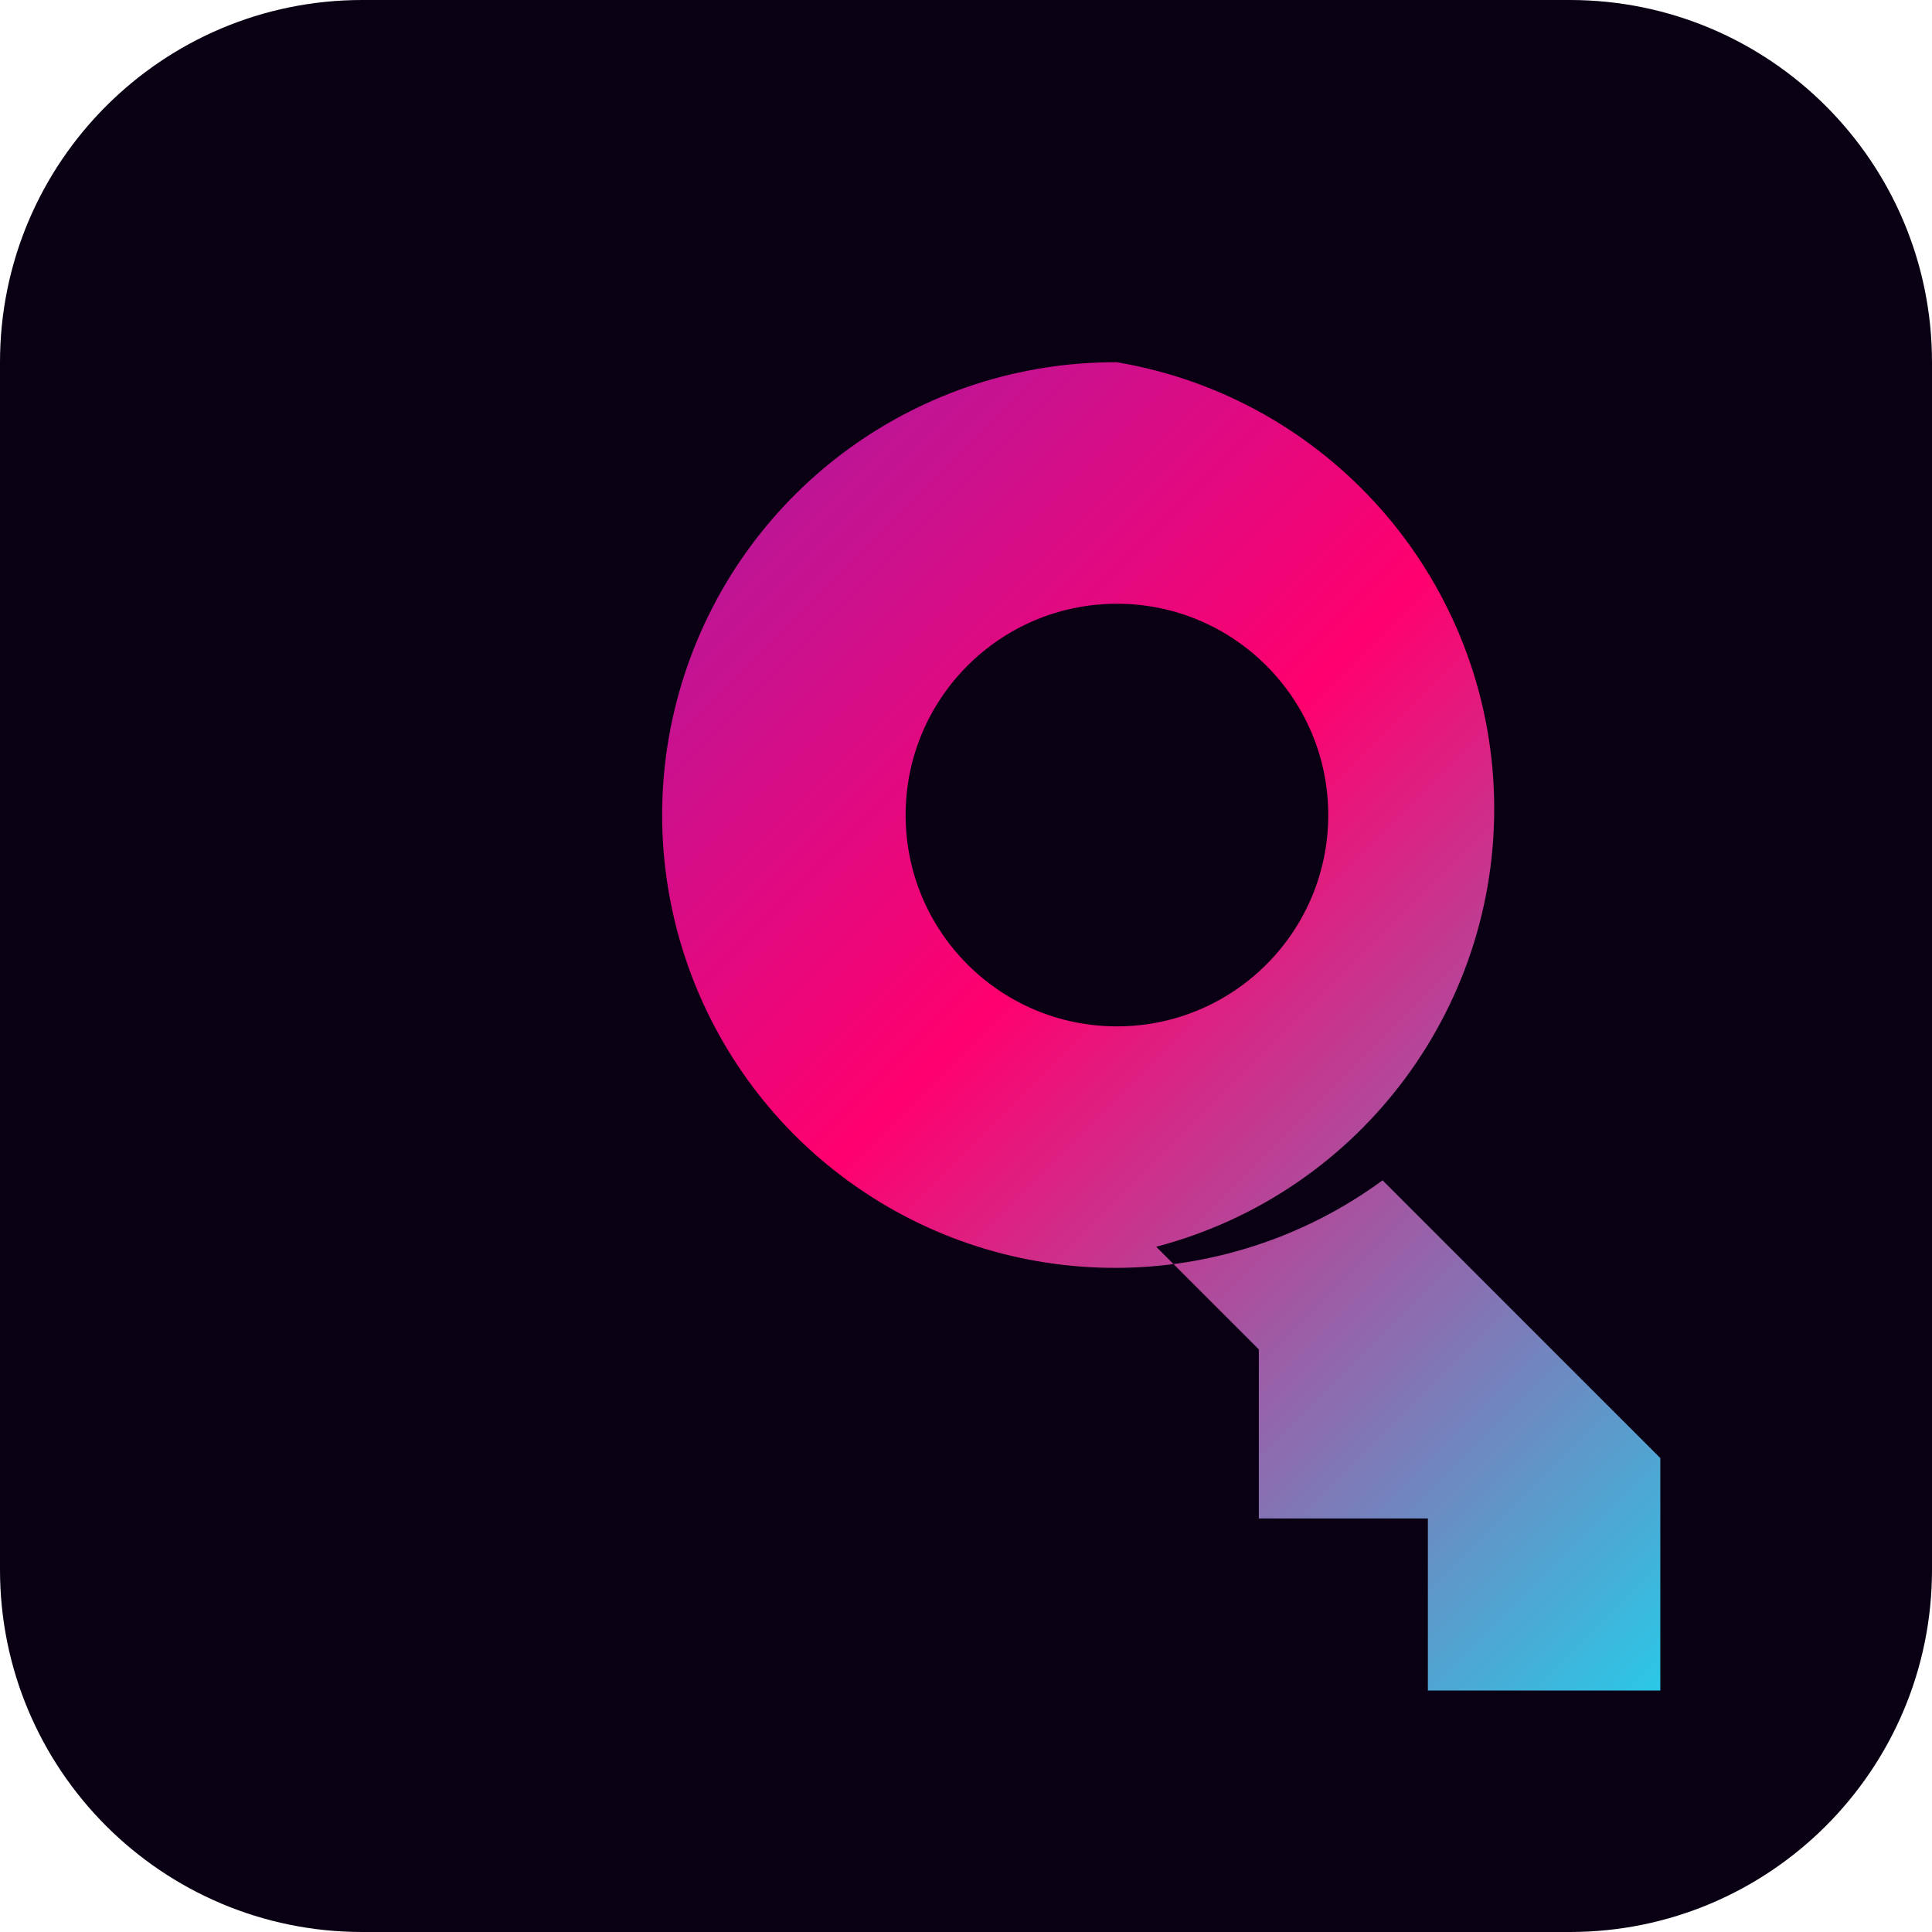
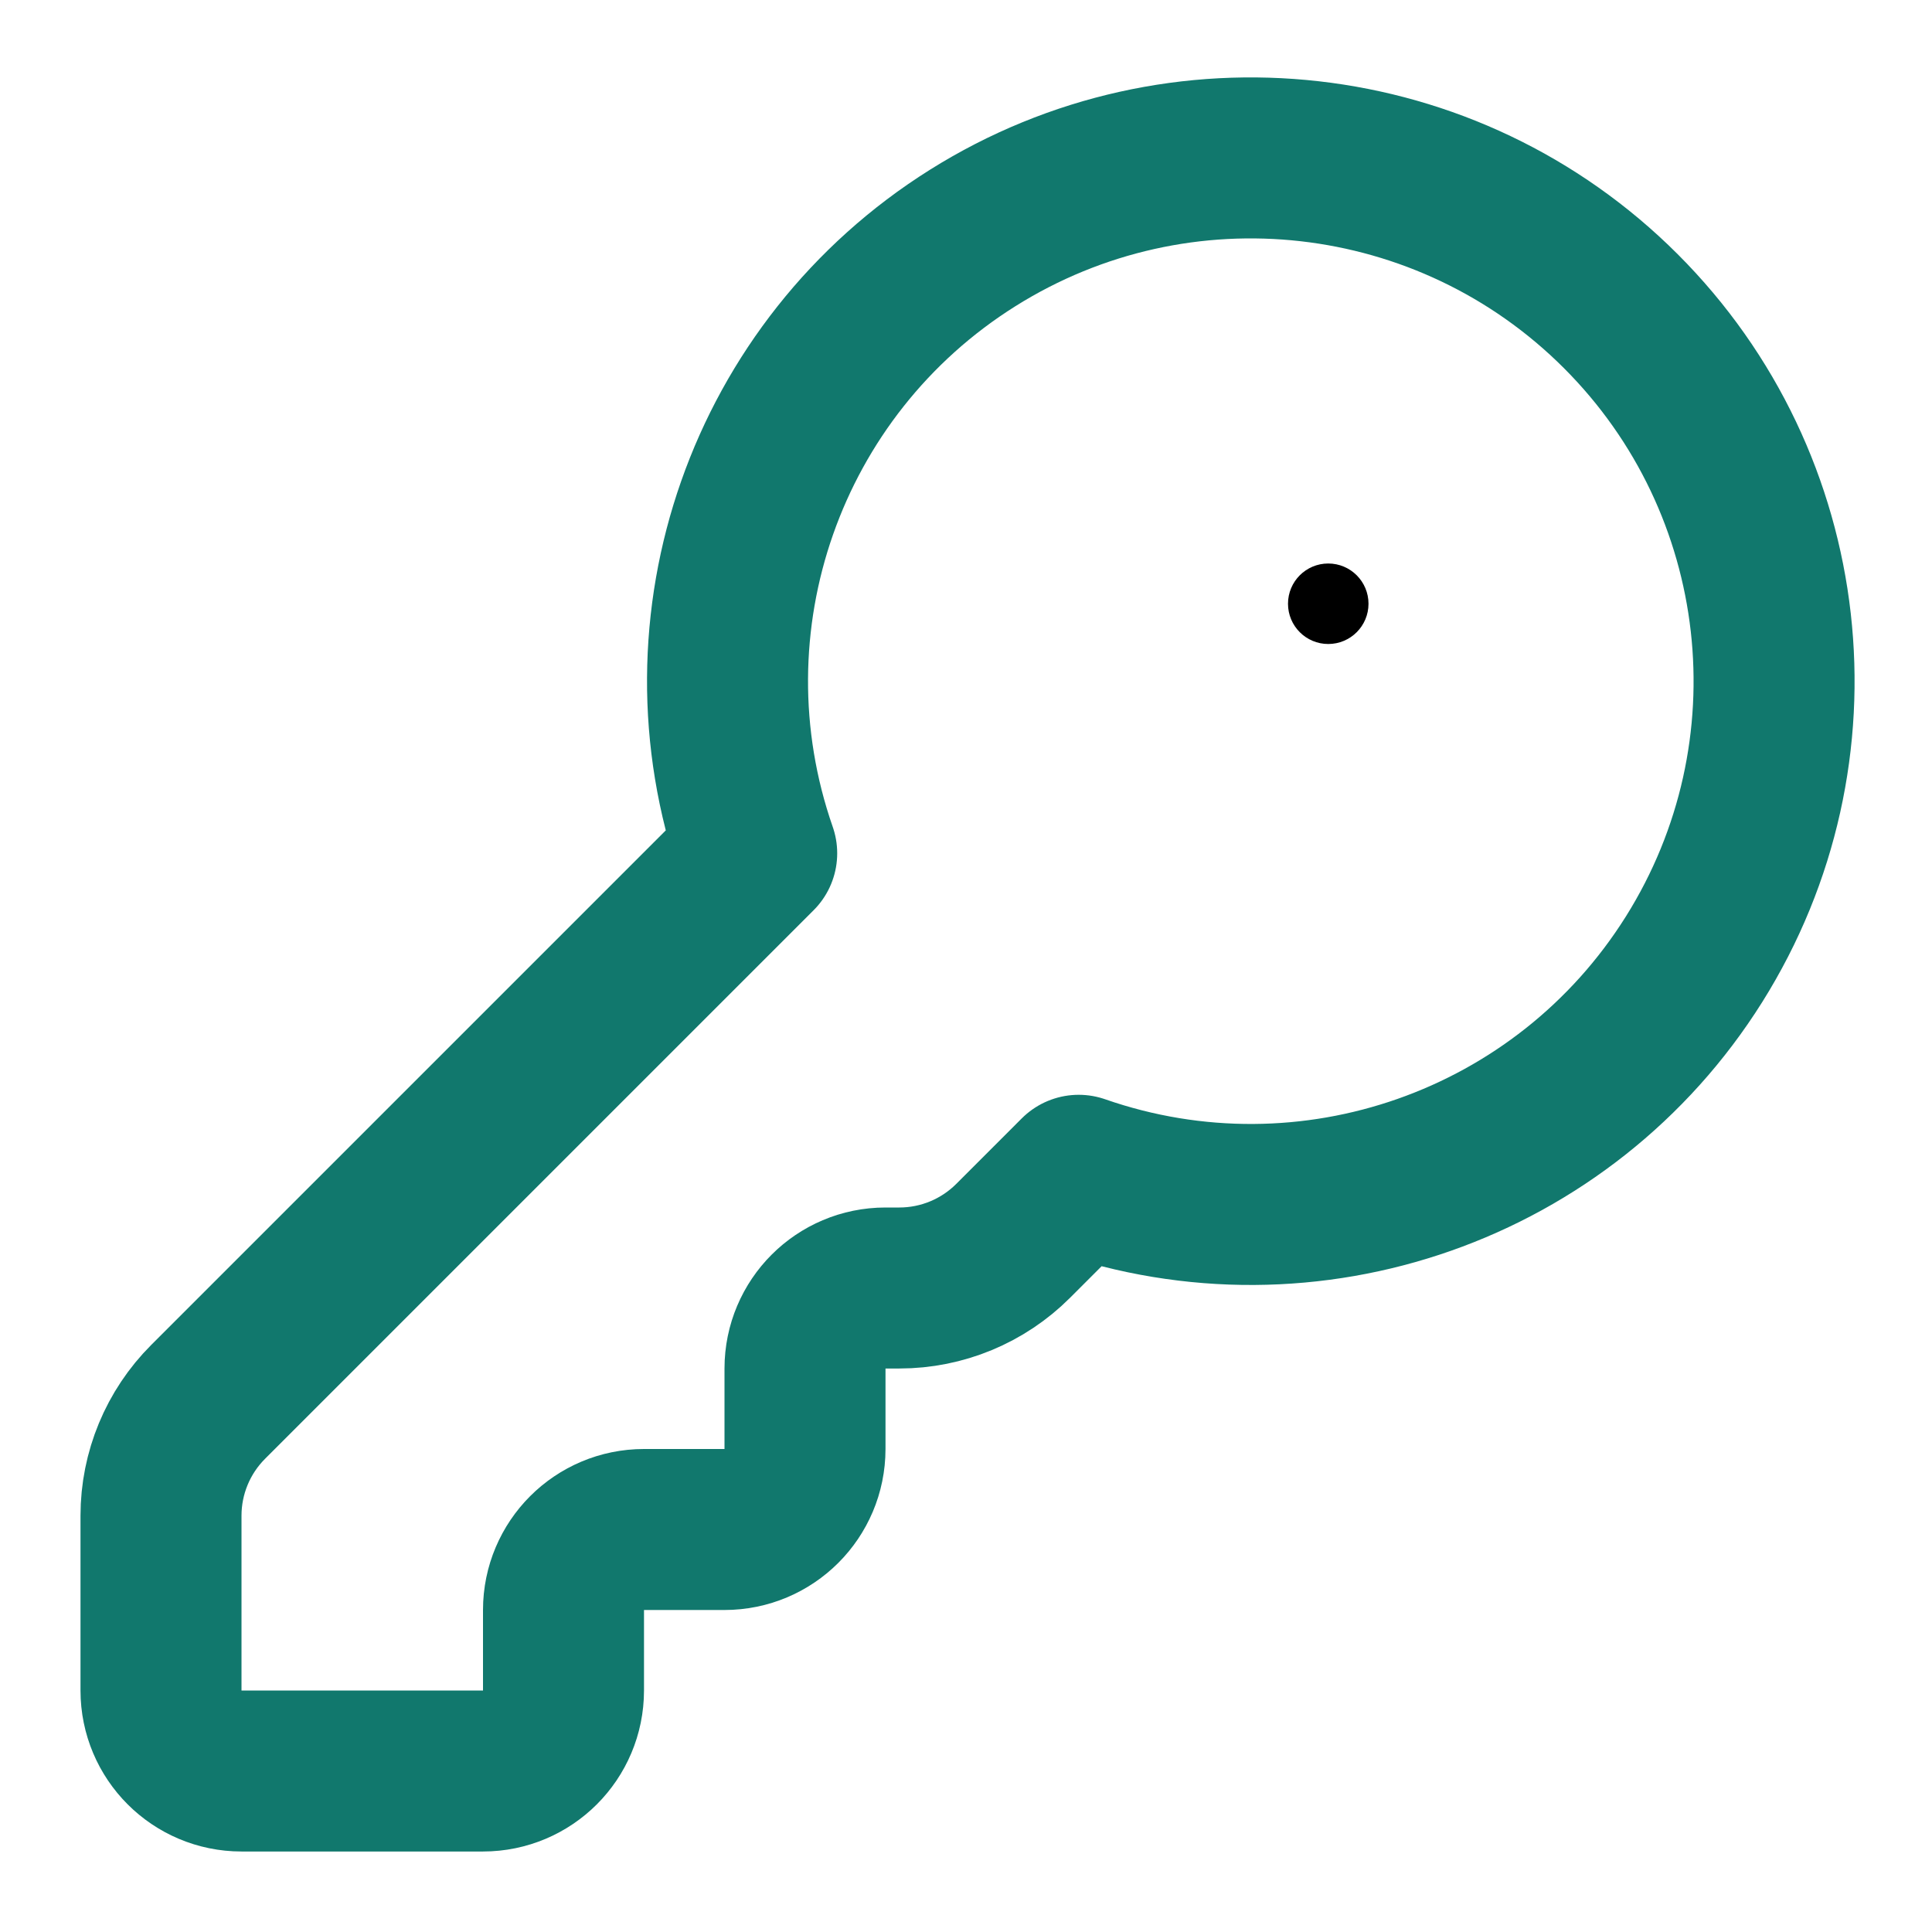
- <svg xmlns="http://www.w3.org/2000/svg" viewBox="0 0 64 64">
-   <defs>
-     <linearGradient id="a" x1="4" y1="4" x2="60" y2="60" gradientUnits="userSpaceOnUse">
-       <stop stop-color="#5D34D0" />
-       <stop offset=".52" stop-color="#FF006E" />
-       <stop offset="1" stop-color="#00F0FF" />
-     </linearGradient>
-   </defs>
-   <rect width="64" height="64" rx="12" fill="#0A0014" />
-   <path d="M37 12a15 15 0 1 0 8.8 27.1L55 48.3V56h-7.7v-5.7h-5.6v-5.6l-3.4-3.4A15 15 0 0 0 37 12Zm0 8a7 7 0 1 1 0 14 7 7 0 0 1 0-14Z" fill="url(#a)" />
+ <svg xmlns="http://www.w3.org/2000/svg" viewBox="0 0 24 24" fill="none" stroke="#11786d" stroke-width="2" stroke-linecap="round" stroke-linejoin="round">
+   <path d="M2.586 17.414A2 2 0 0 0 2 18.828V21a1 1 0 0 0 1 1h3a1 1 0 0 0 1-1v-1a1 1 0 0 1 1-1h1a1 1 0 0 0 1-1v-1a1 1 0 0 1 1-1h.172a2 2 0 0 0 1.414-.586l.814-.814a6.5 6.5 0 1 0-4-4z" />
+   <circle cx="16.5" cy="7.5" r=".5" fill="currentColor" stroke="none" />
</svg>
